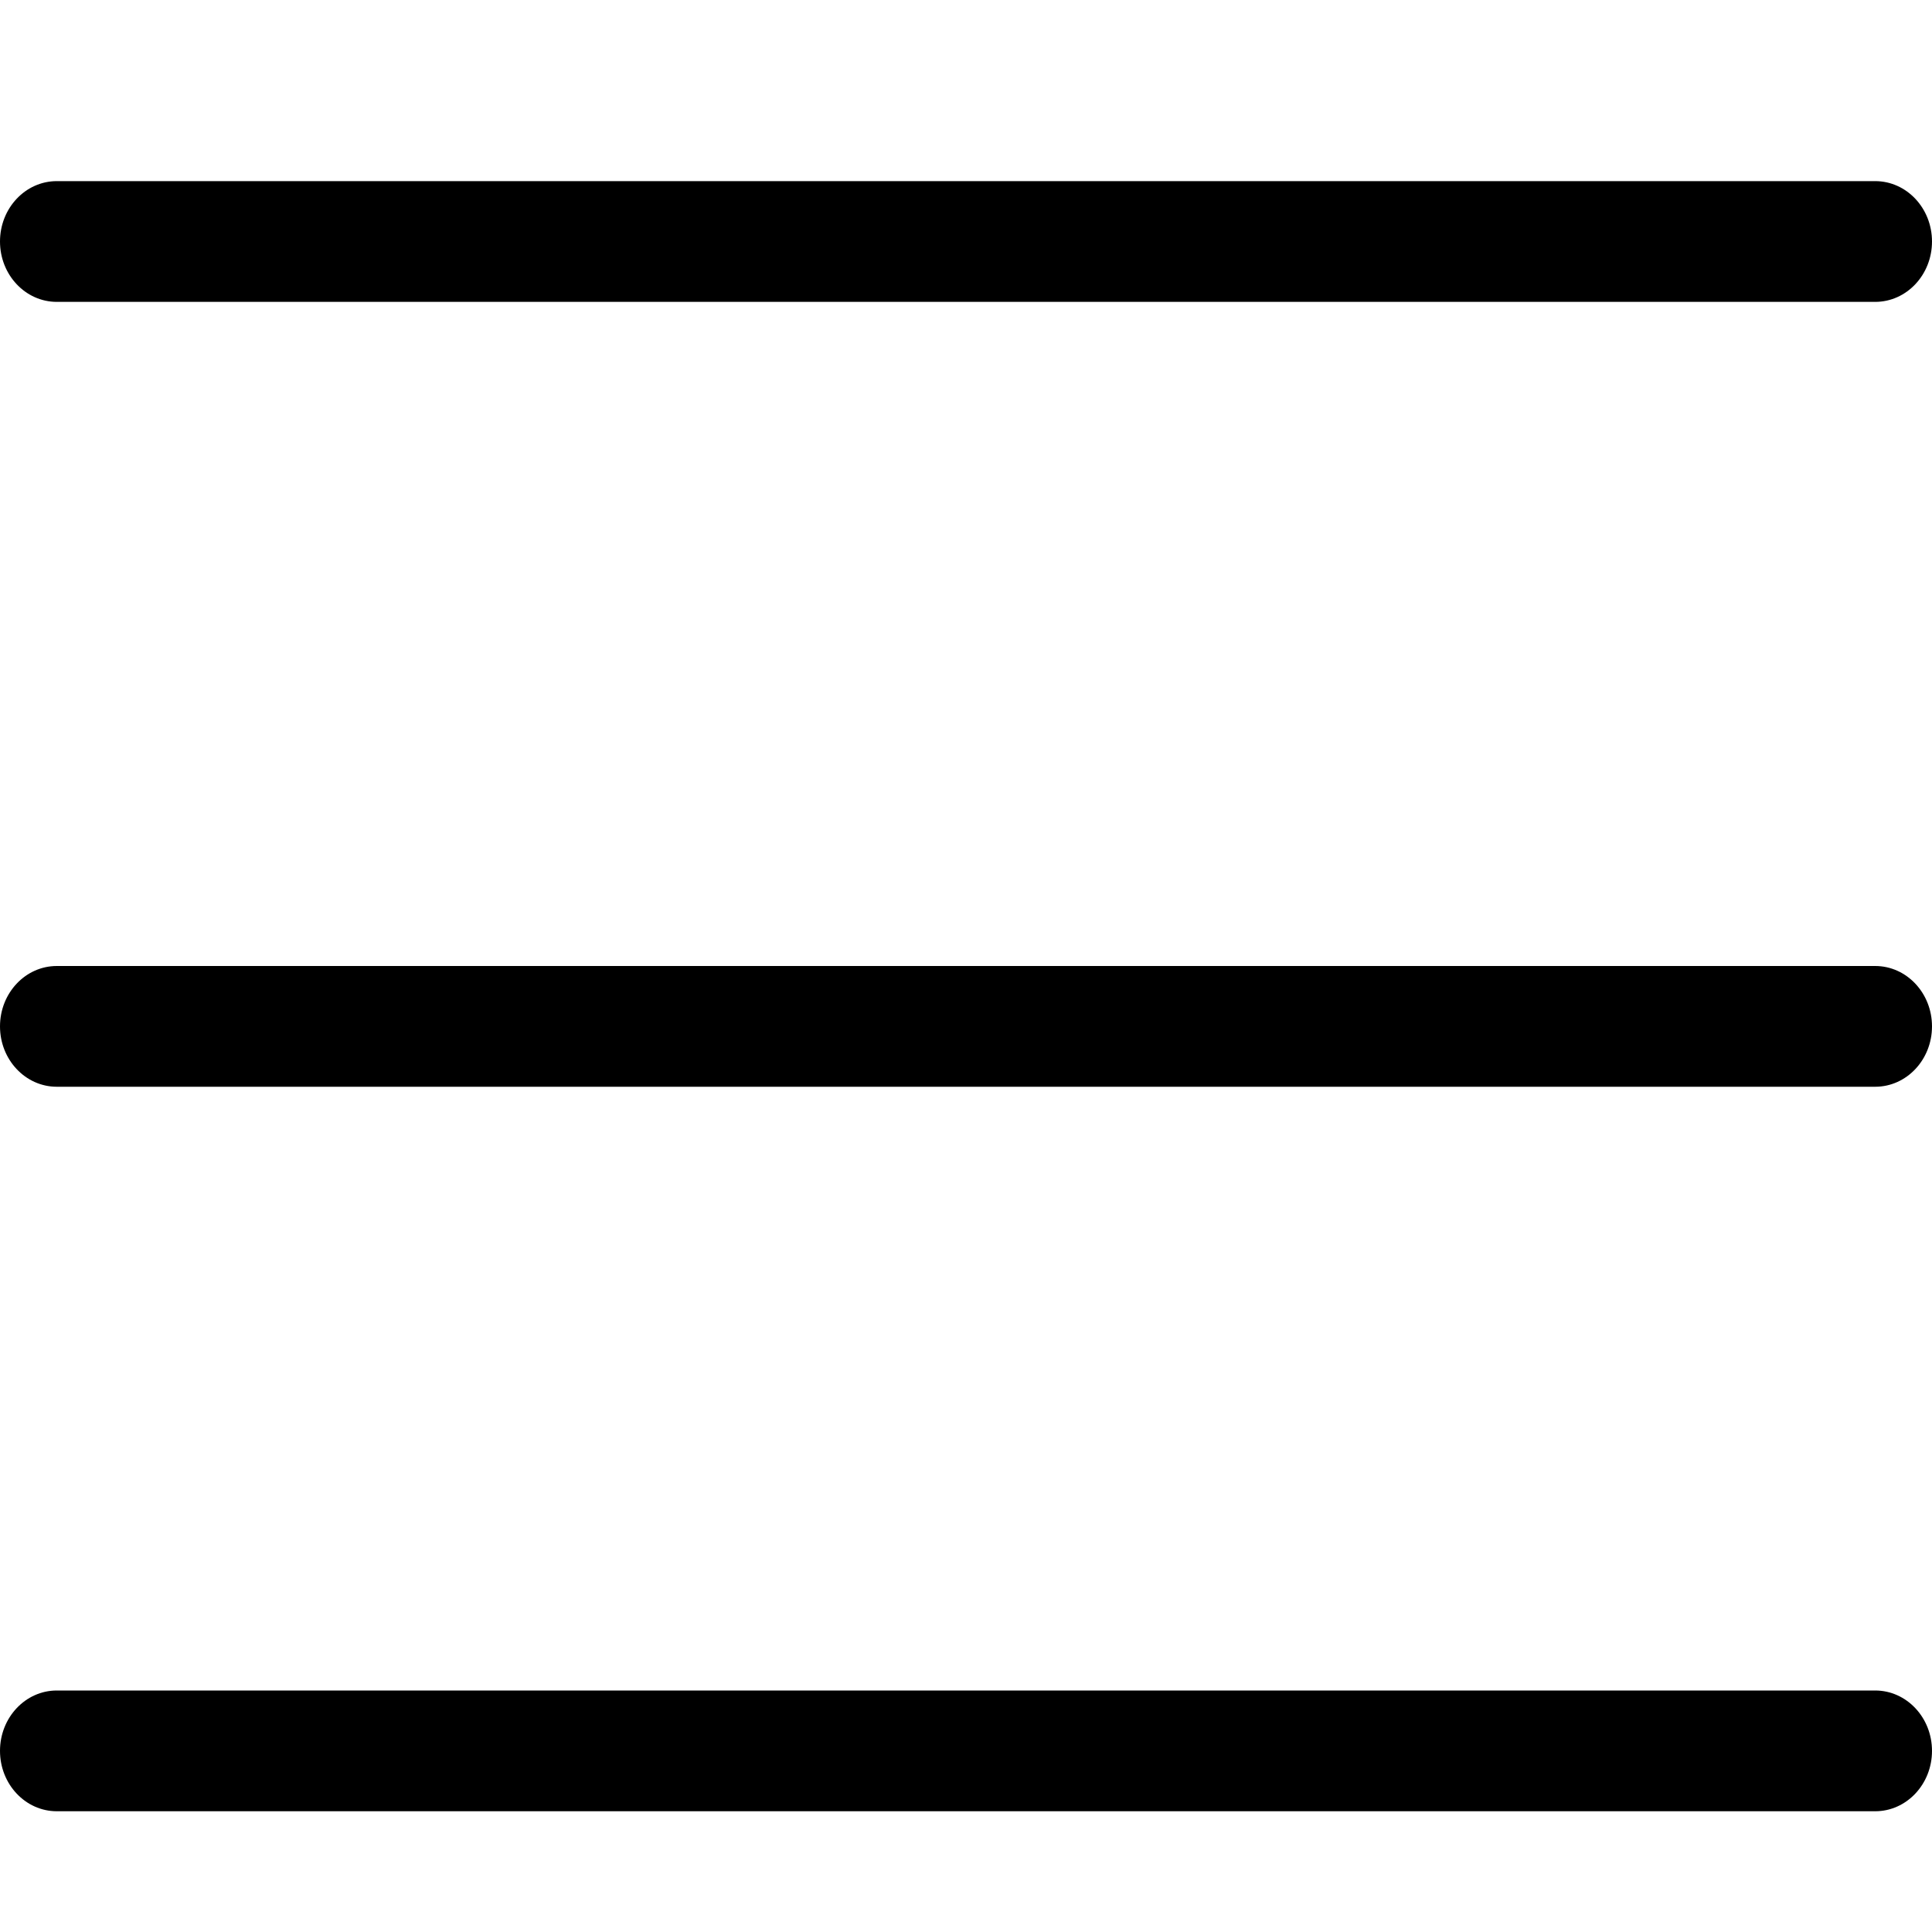
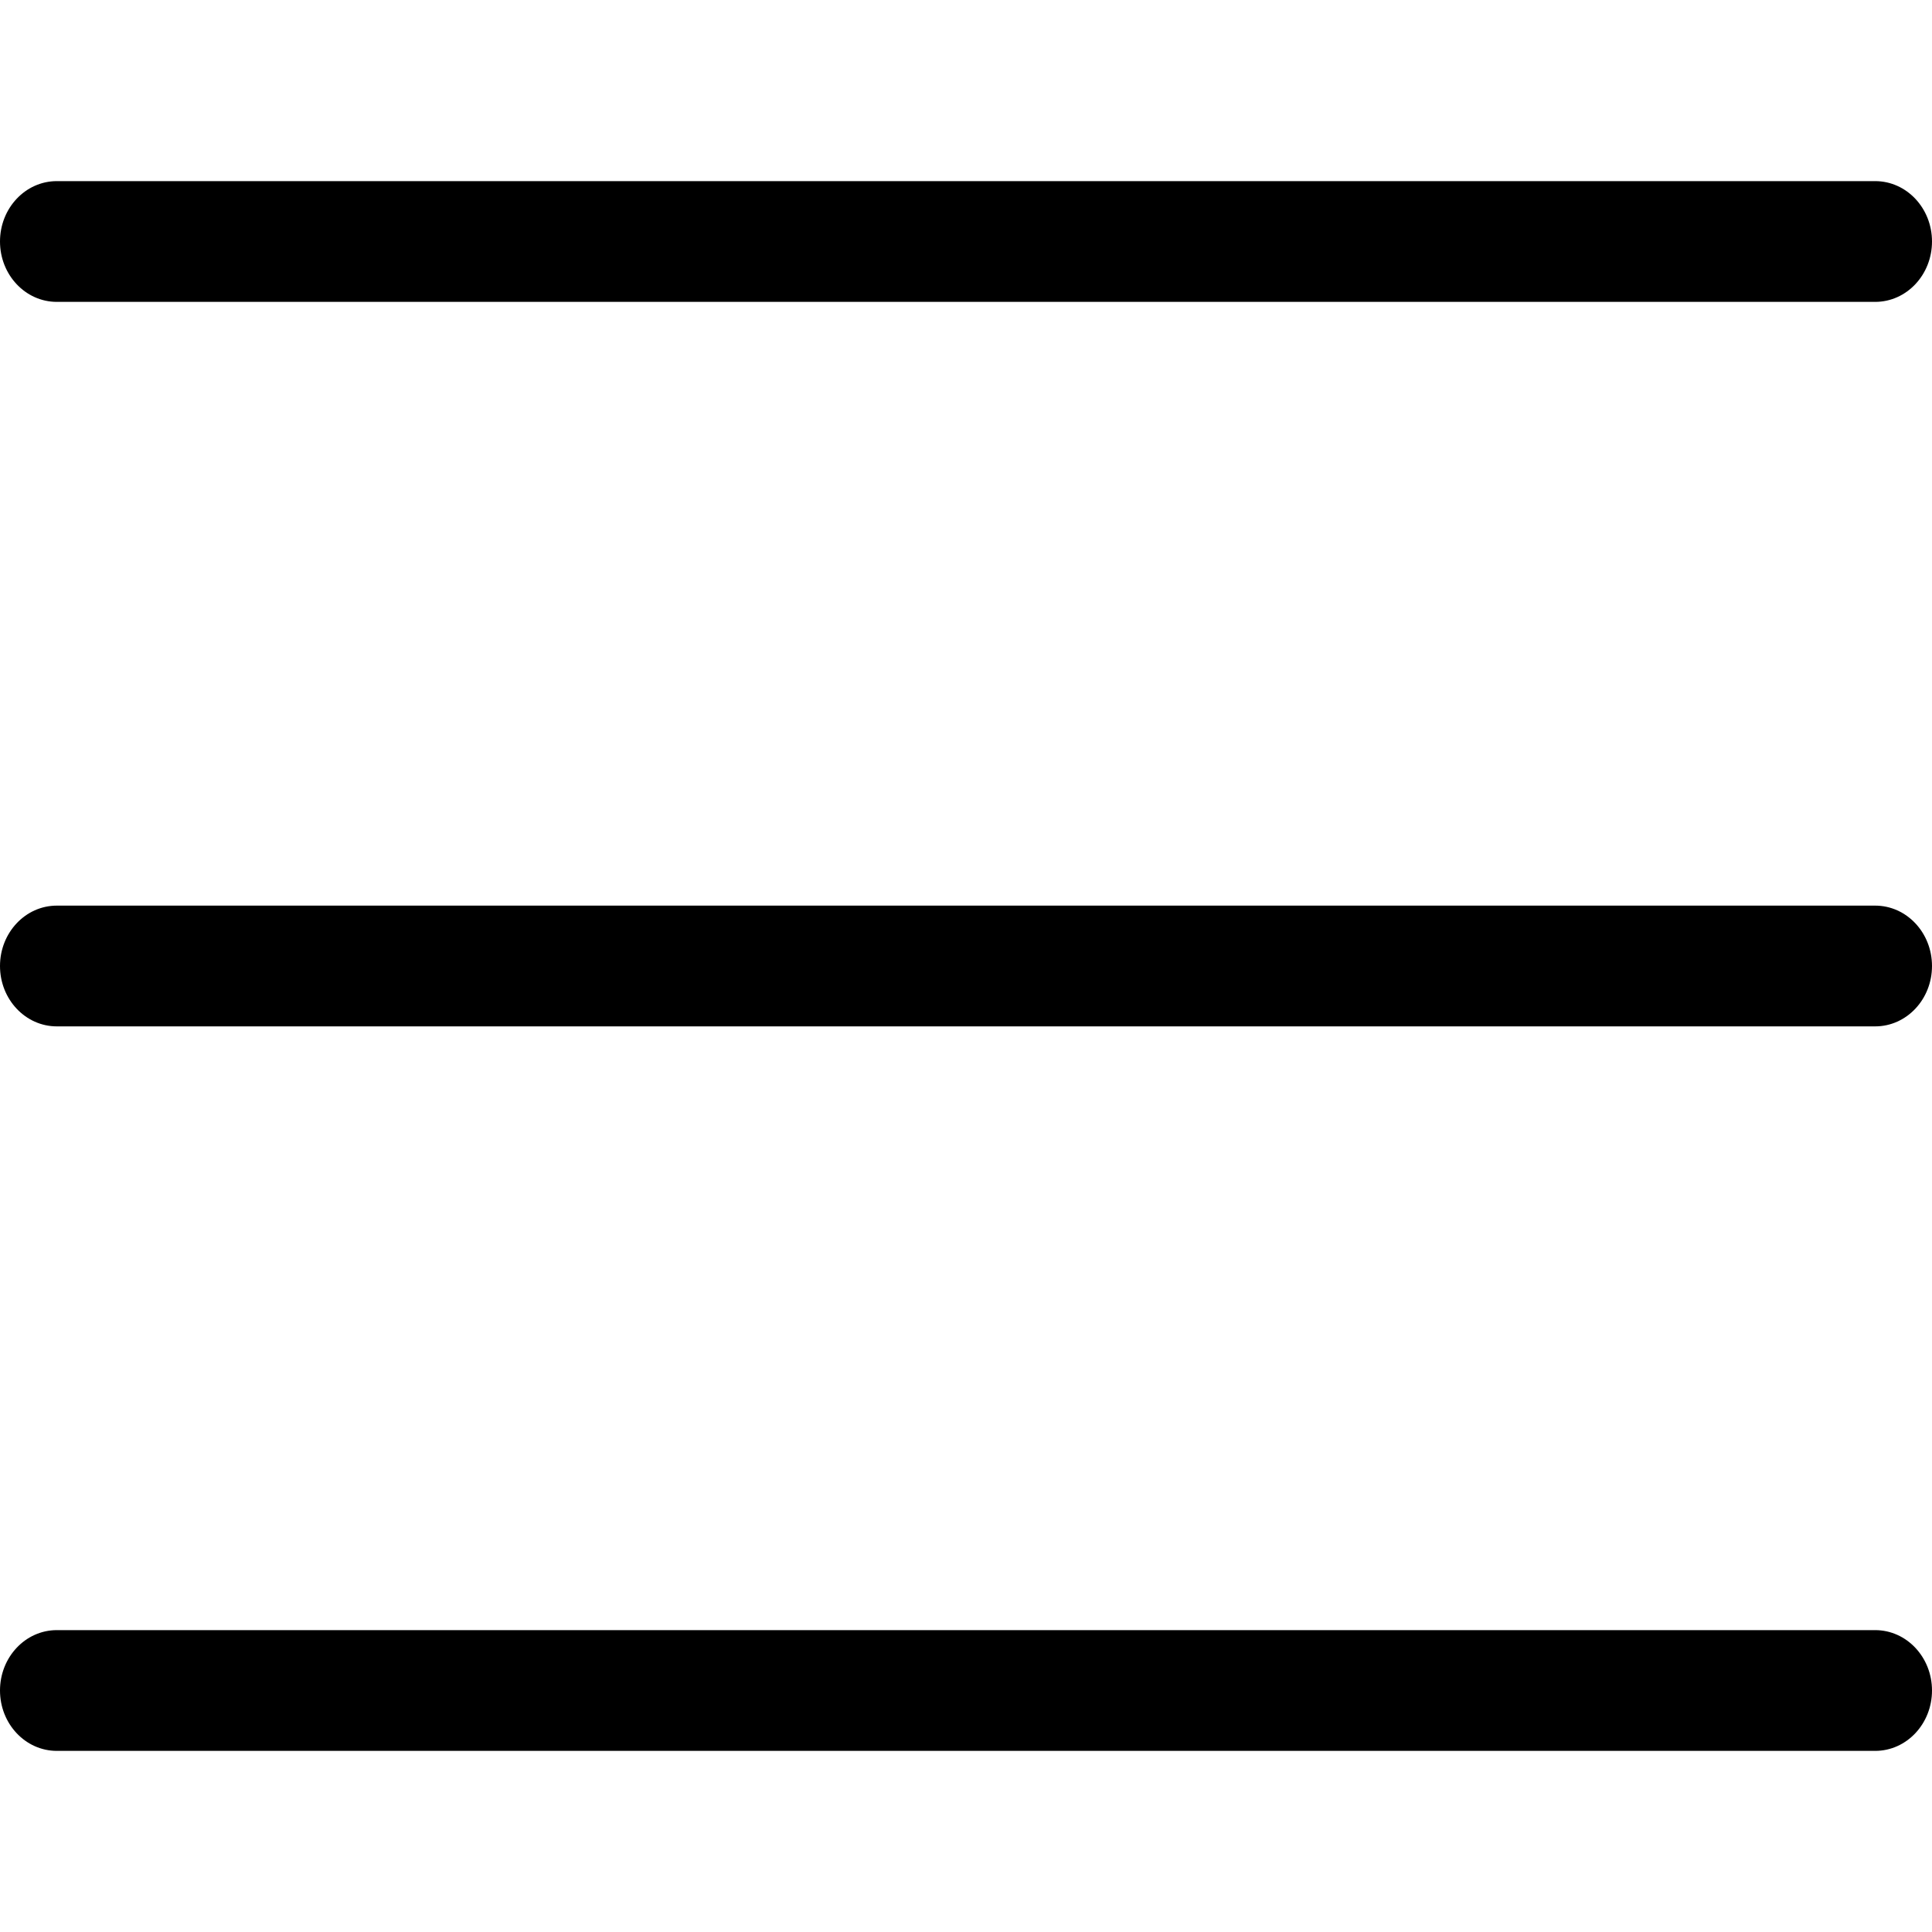
<svg xmlns="http://www.w3.org/2000/svg" width="32px" height="32px" viewBox="0 0 32 32" version="1.1">
  <defs />
-   <g id="Page-1" stroke="none" stroke-width="1" fill="none" fill-rule="evenodd">
-     <g id="Menu32" fill="#000000" fill-rule="nonzero">
-       <path d="M0.941,5 C0.421,5 0,4.552 0,4 C0,3.448 0.421,3 0.941,3 L31.059,3 C31.579,3 32,3.448 32,4 C32,4.552 31.579,5 31.059,5 L0.941,5 Z M0.941,30 C0.421,30 0,29.552 0,29 C0,28.448 0.421,28 0.941,28 L31.059,28 C31.579,28 32,28.448 32,29 C32,29.552 31.579,30 31.059,30 L0.941,30 Z M0.941,18 C0.421,18 0,17.552 0,17 C0,16.448 0.421,16 0.941,16 L31.059,16 C31.579,16 32,16.448 32,17 C32,17.552 31.579,18 31.059,18 L0.941,18 Z" />
+   <g id="Pagar.me-Styleguide" stroke="none" stroke-width="1" fill="none" fill-rule="evenodd">
+     <g id="Icons" transform="translate(-412, -313)" fill="#000000" fill-rule="nonzero">
+       <g id="32x32" transform="translate(203, 96)">
+         <g id="linha-4" transform="translate(2, 217)">
+           <path d="M207.941,29 C207.421,29 207,28.552 207,28 C207,27.448 207.421,27 207.941,27 L238.059,27 C238.579,27 239,27.448 239,28 C239,28.552 238.579,29 238.059,29 L207.941,29 Z M207.941,17 C207.421,17 207,16.552 207,16 C207,15.448 207.421,15 207.941,15 L238.059,15 C238.579,15 239,15.448 239,16 C239,16.552 238.579,17 238.059,17 L207.941,17 Z M207.941,5 C207.421,5 207,4.552 207,4 C207,3.448 207.421,3 207.941,3 L238.059,3 C238.579,3 239,3.448 239,4 C239,4.552 238.579,5 238.059,5 L207.941,5 Z" id="Menu" />
+         </g>
+       </g>
    </g>
  </g>
</svg>
